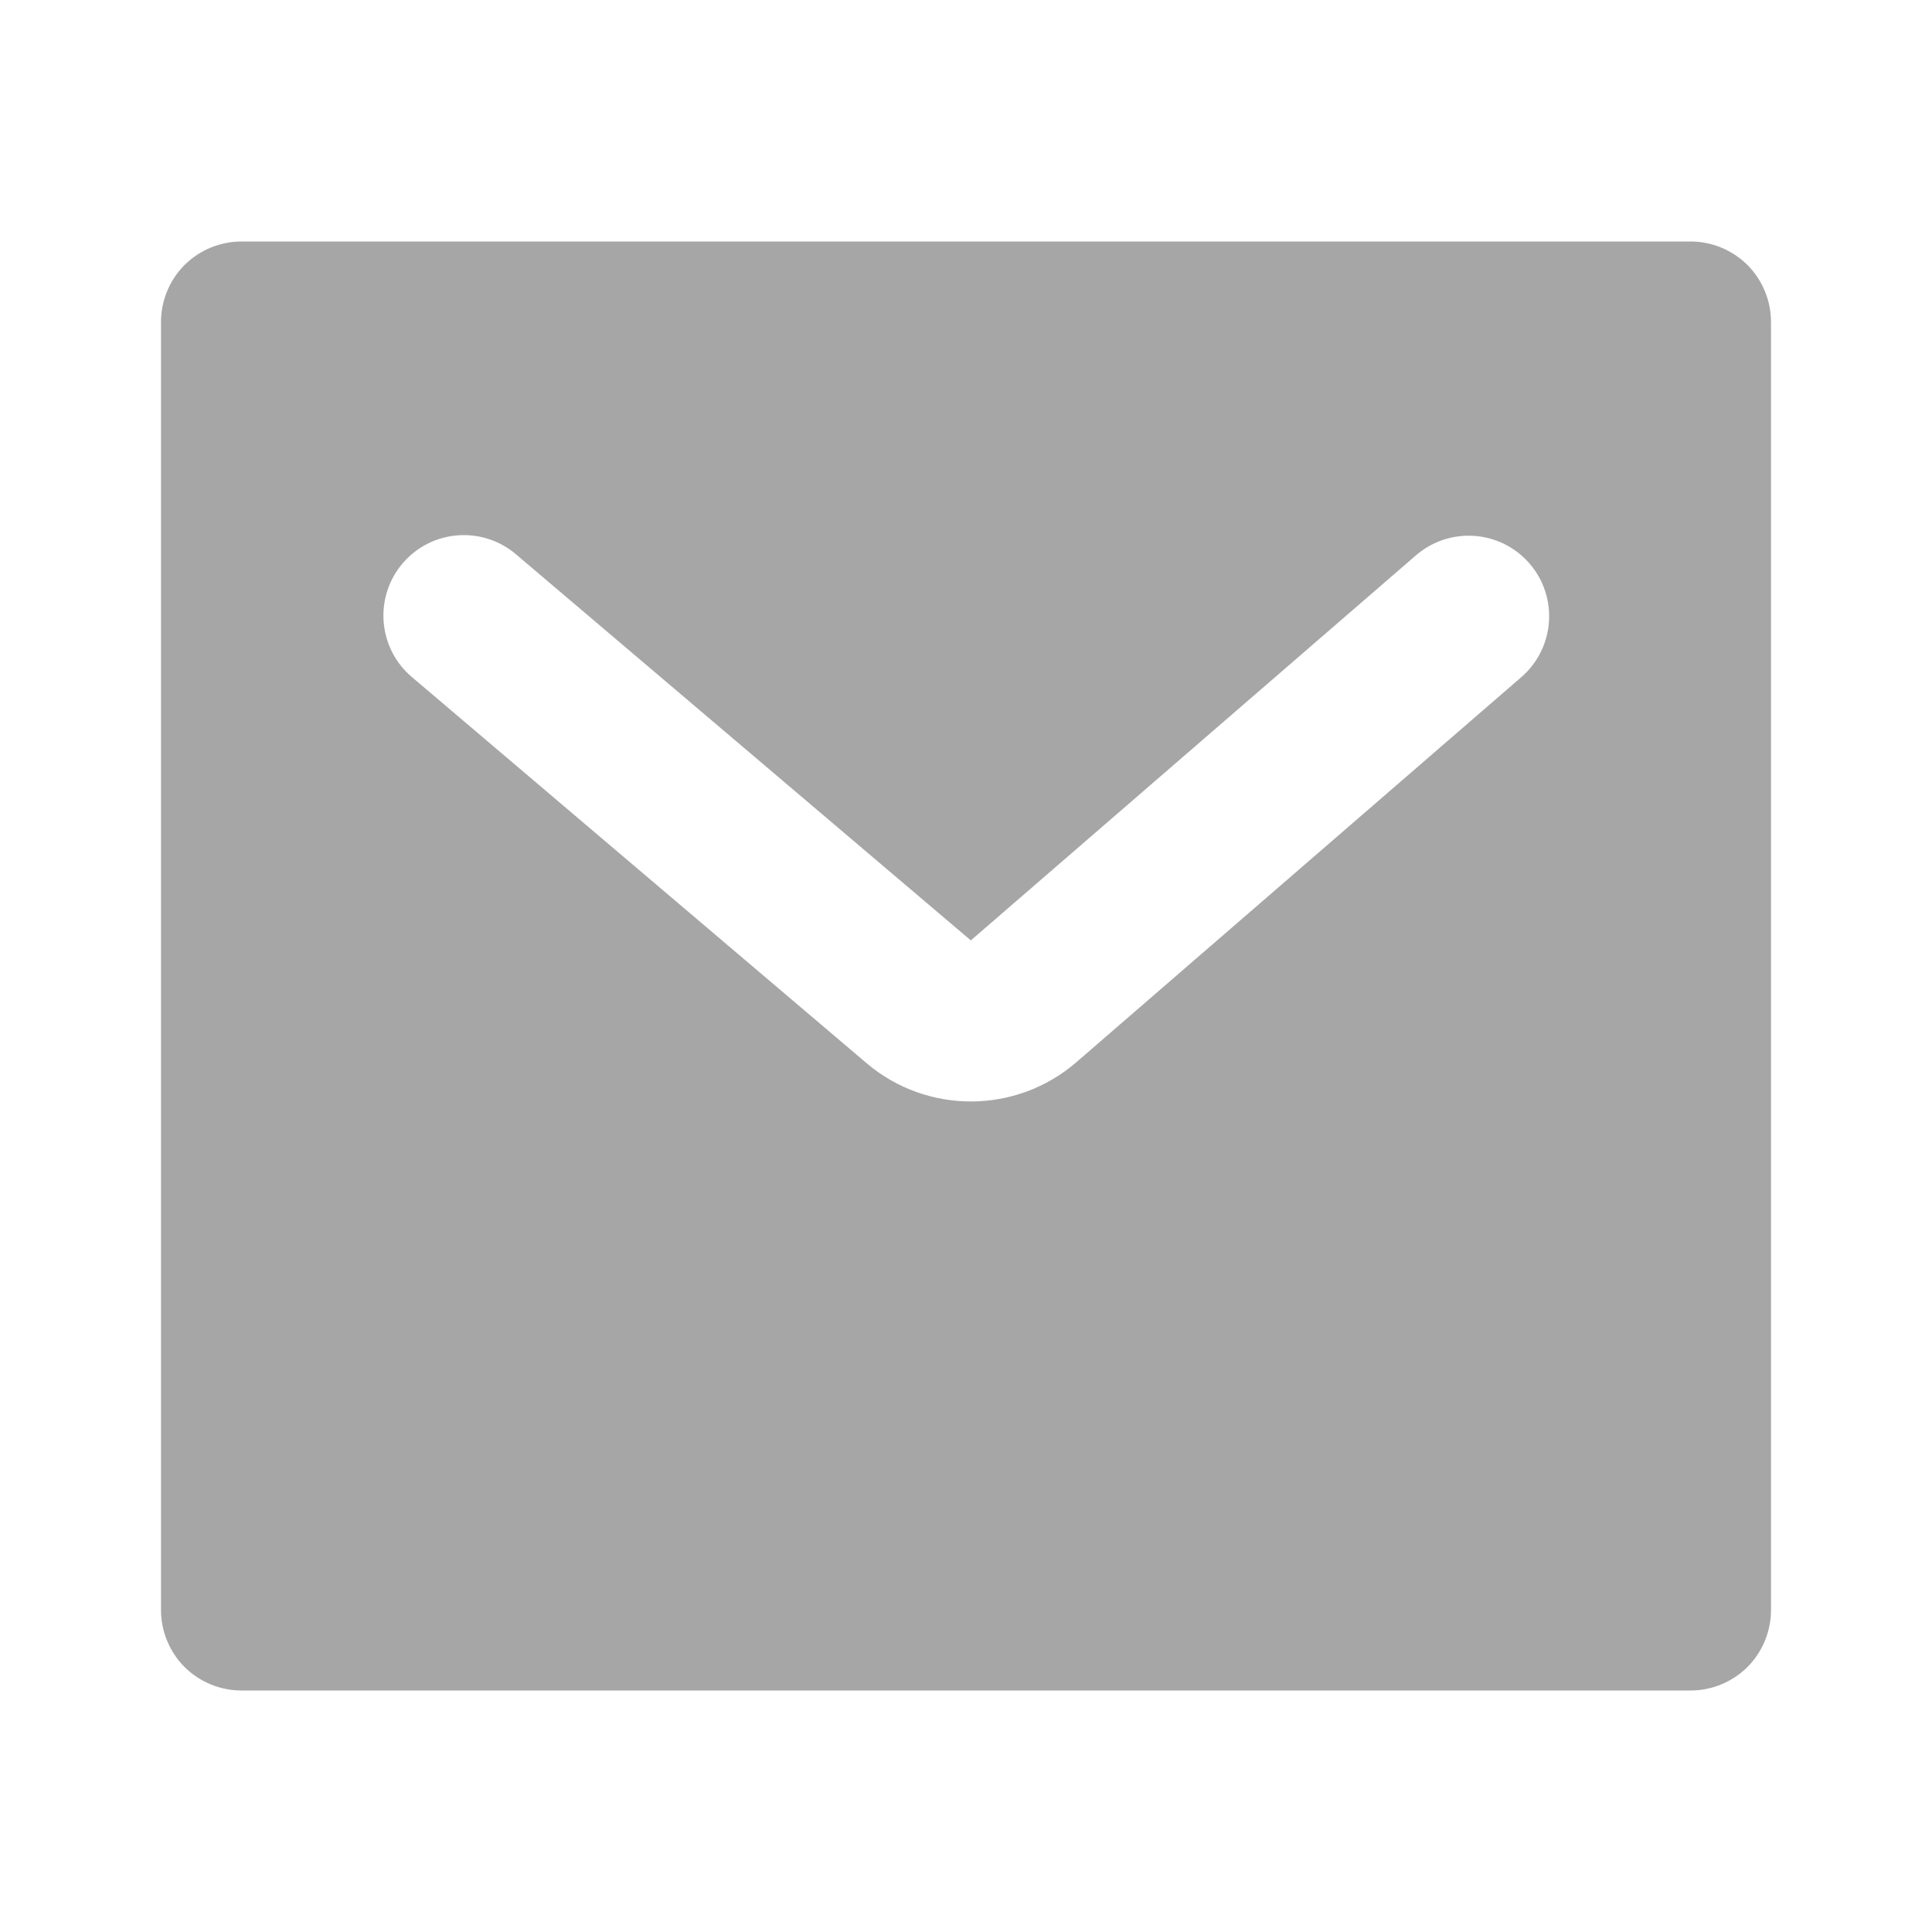
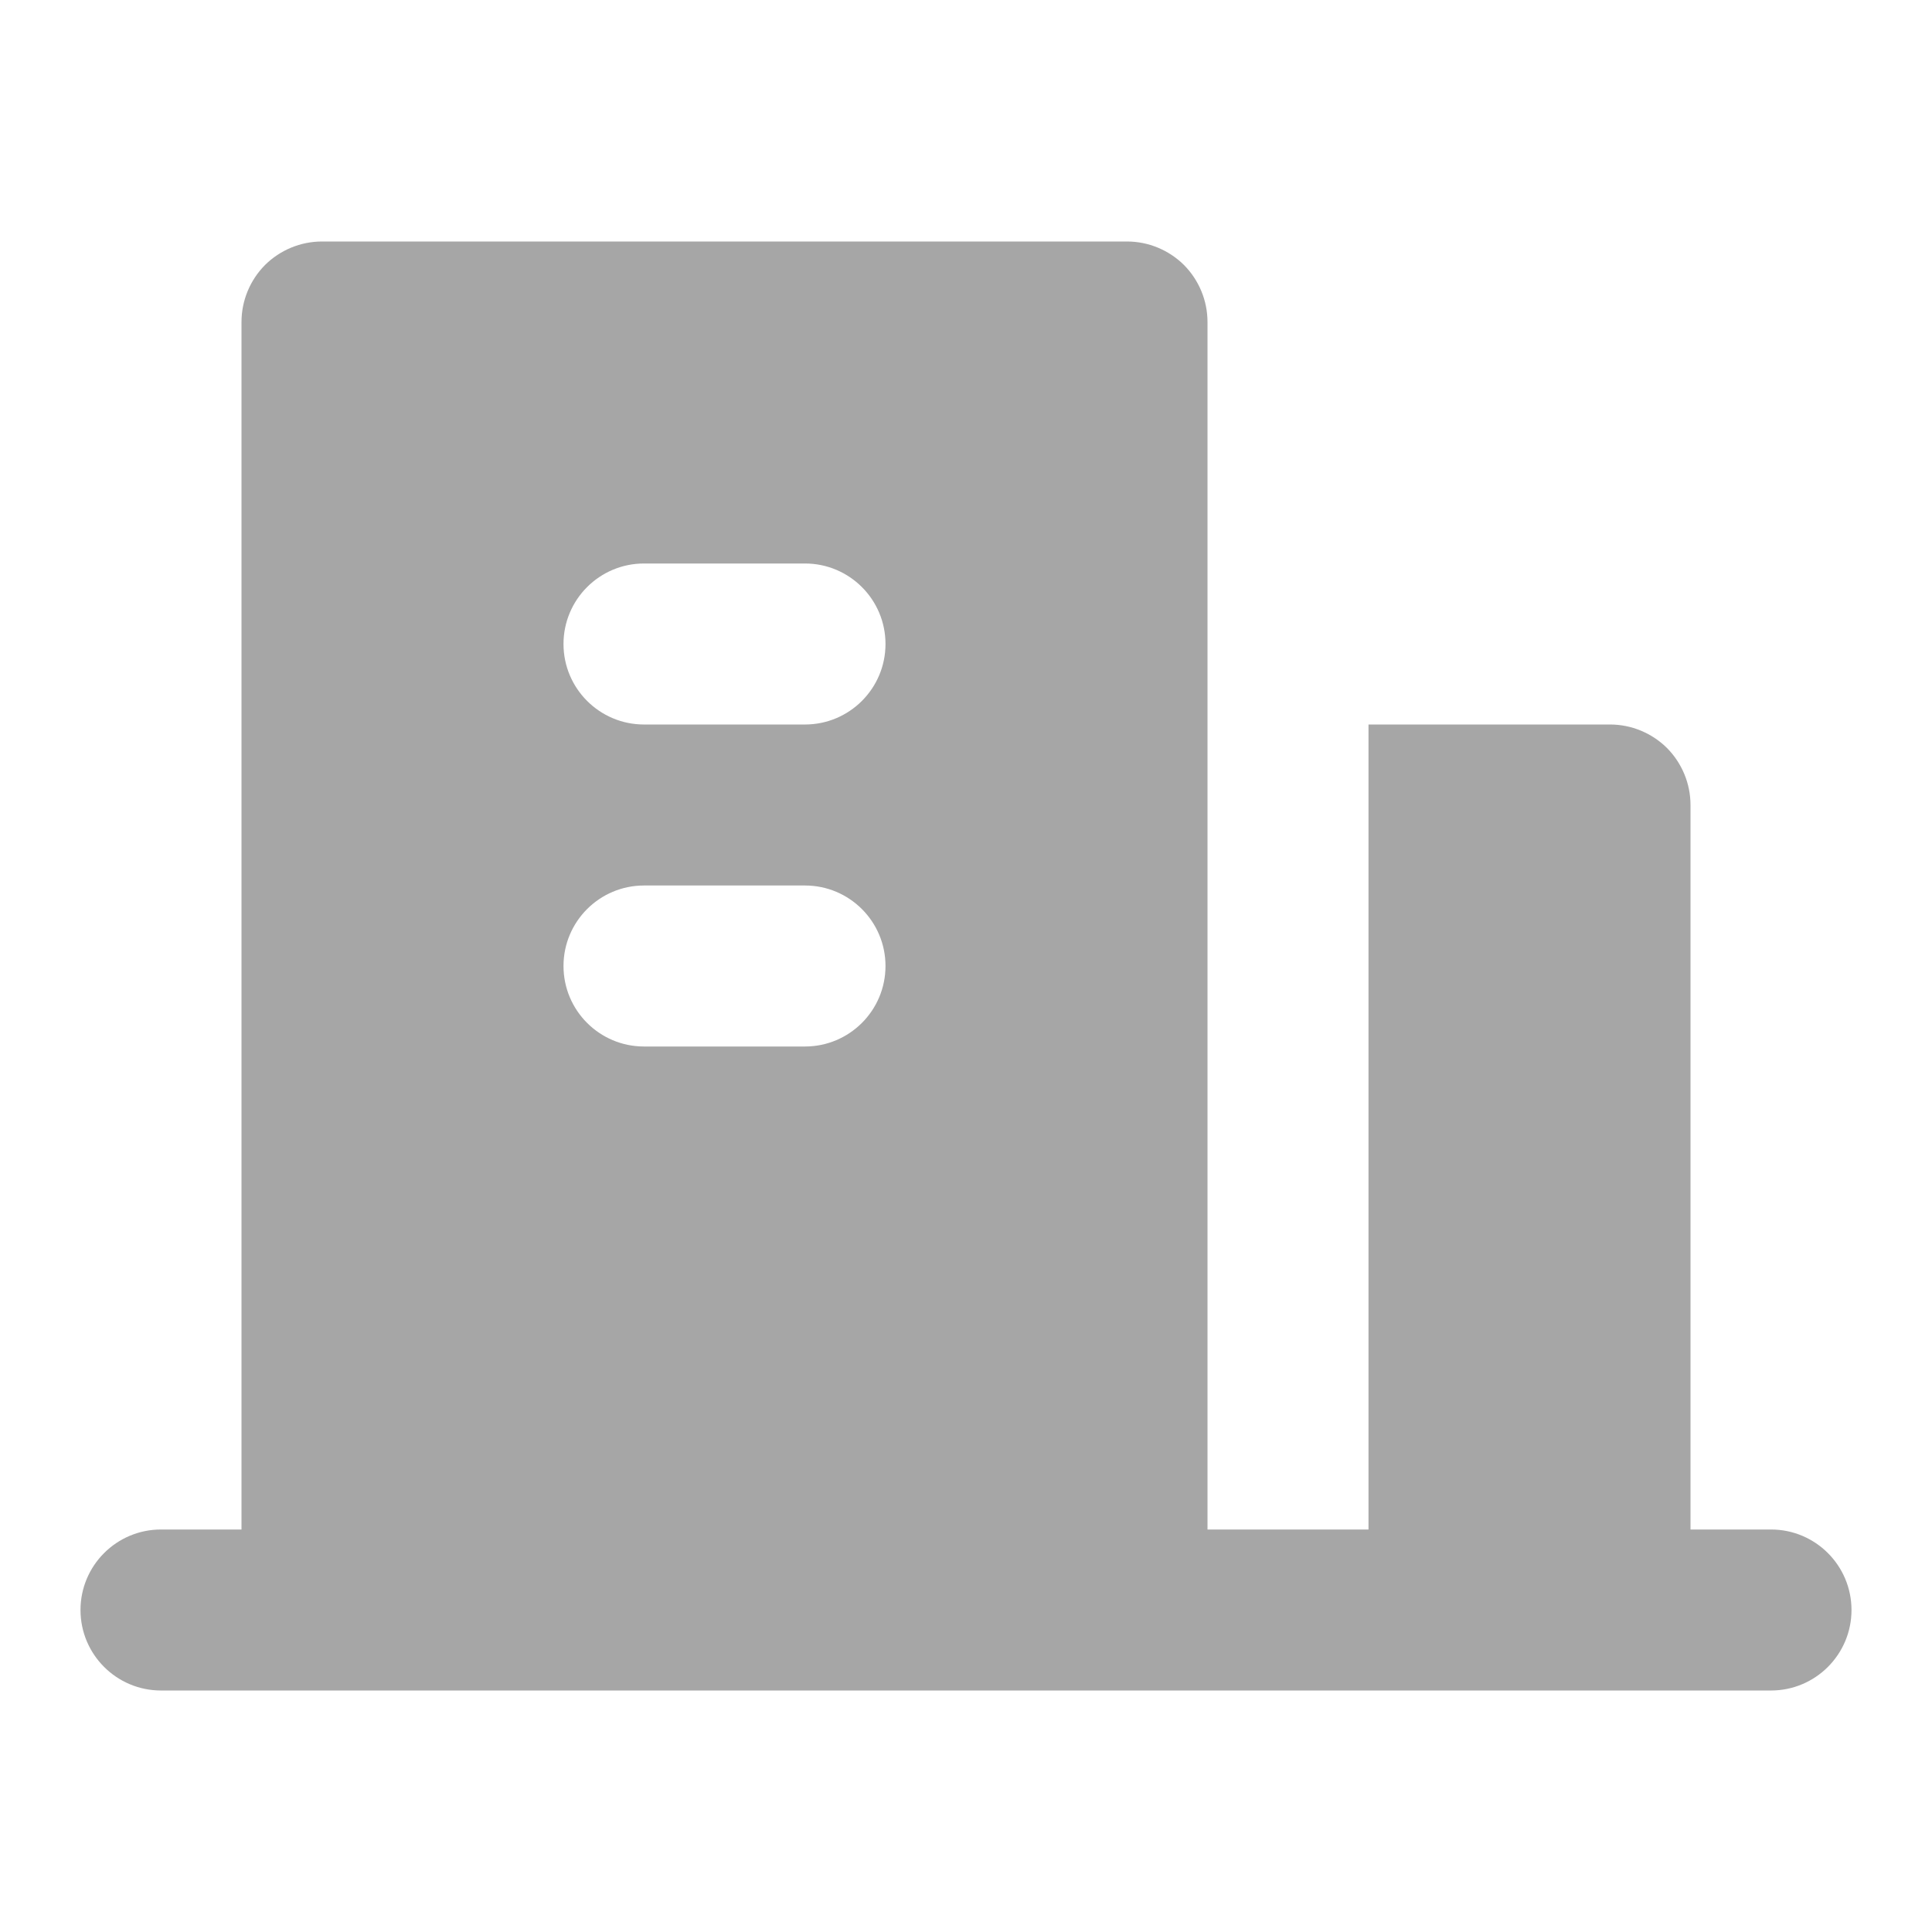
<svg xmlns="http://www.w3.org/2000/svg" width="12" height="12" viewBox="0 0 12 12" fill="none">
-   <path d="M1.5 1.5H10.5C10.633 1.5 10.76 1.553 10.854 1.646C10.947 1.74 11 1.867 11 2V10C11 10.133 10.947 10.26 10.854 10.354C10.76 10.447 10.633 10.5 10.5 10.5H1.5C1.367 10.5 1.24 10.447 1.146 10.354C1.053 10.26 1 10.133 1 10V2C1 1.867 1.053 1.74 1.146 1.646C1.24 1.553 1.367 1.5 1.5 1.5ZM6.03 5.841L3.205 3.443C2.995 3.264 2.679 3.289 2.5 3.5C2.322 3.71 2.347 4.026 2.558 4.205L5.383 6.604C5.759 6.923 6.312 6.92 6.685 6.598L9.449 4.206C9.658 4.025 9.681 3.709 9.5 3.5C9.319 3.291 9.004 3.269 8.795 3.449L6.03 5.841Z" fill="#A6A6A6" />
+   <path d="M10.5 9.5H11C11.276 9.5 11.5 9.724 11.5 10C11.5 10.276 11.276 10.5 11 10.5H1C0.724 10.5 0.5 10.276 0.5 10C0.5 9.724 0.724 9.5 1 9.5H1.5V2C1.5 1.867 1.553 1.74 1.646 1.646C1.74 1.553 1.867 1.5 2 1.5H7C7.133 1.5 7.26 1.553 7.354 1.646C7.447 1.74 7.5 1.867 7.5 2V9.5H8.5V4.5H10C10.133 4.5 10.26 4.553 10.354 4.646C10.447 4.74 10.5 4.867 10.5 5V9.5ZM4 5.5C3.724 5.5 3.5 5.724 3.5 6C3.5 6.276 3.724 6.5 4 6.5H5C5.276 6.5 5.5 6.276 5.5 6C5.5 5.724 5.276 5.5 5 5.5H4ZM4 3.5C3.724 3.5 3.5 3.724 3.5 4C3.5 4.276 3.724 4.5 4 4.5H5C5.276 4.5 5.5 4.276 5.5 4C5.5 3.724 5.276 3.5 5 3.5H4Z" fill="#A6A6A6" />
</svg>
